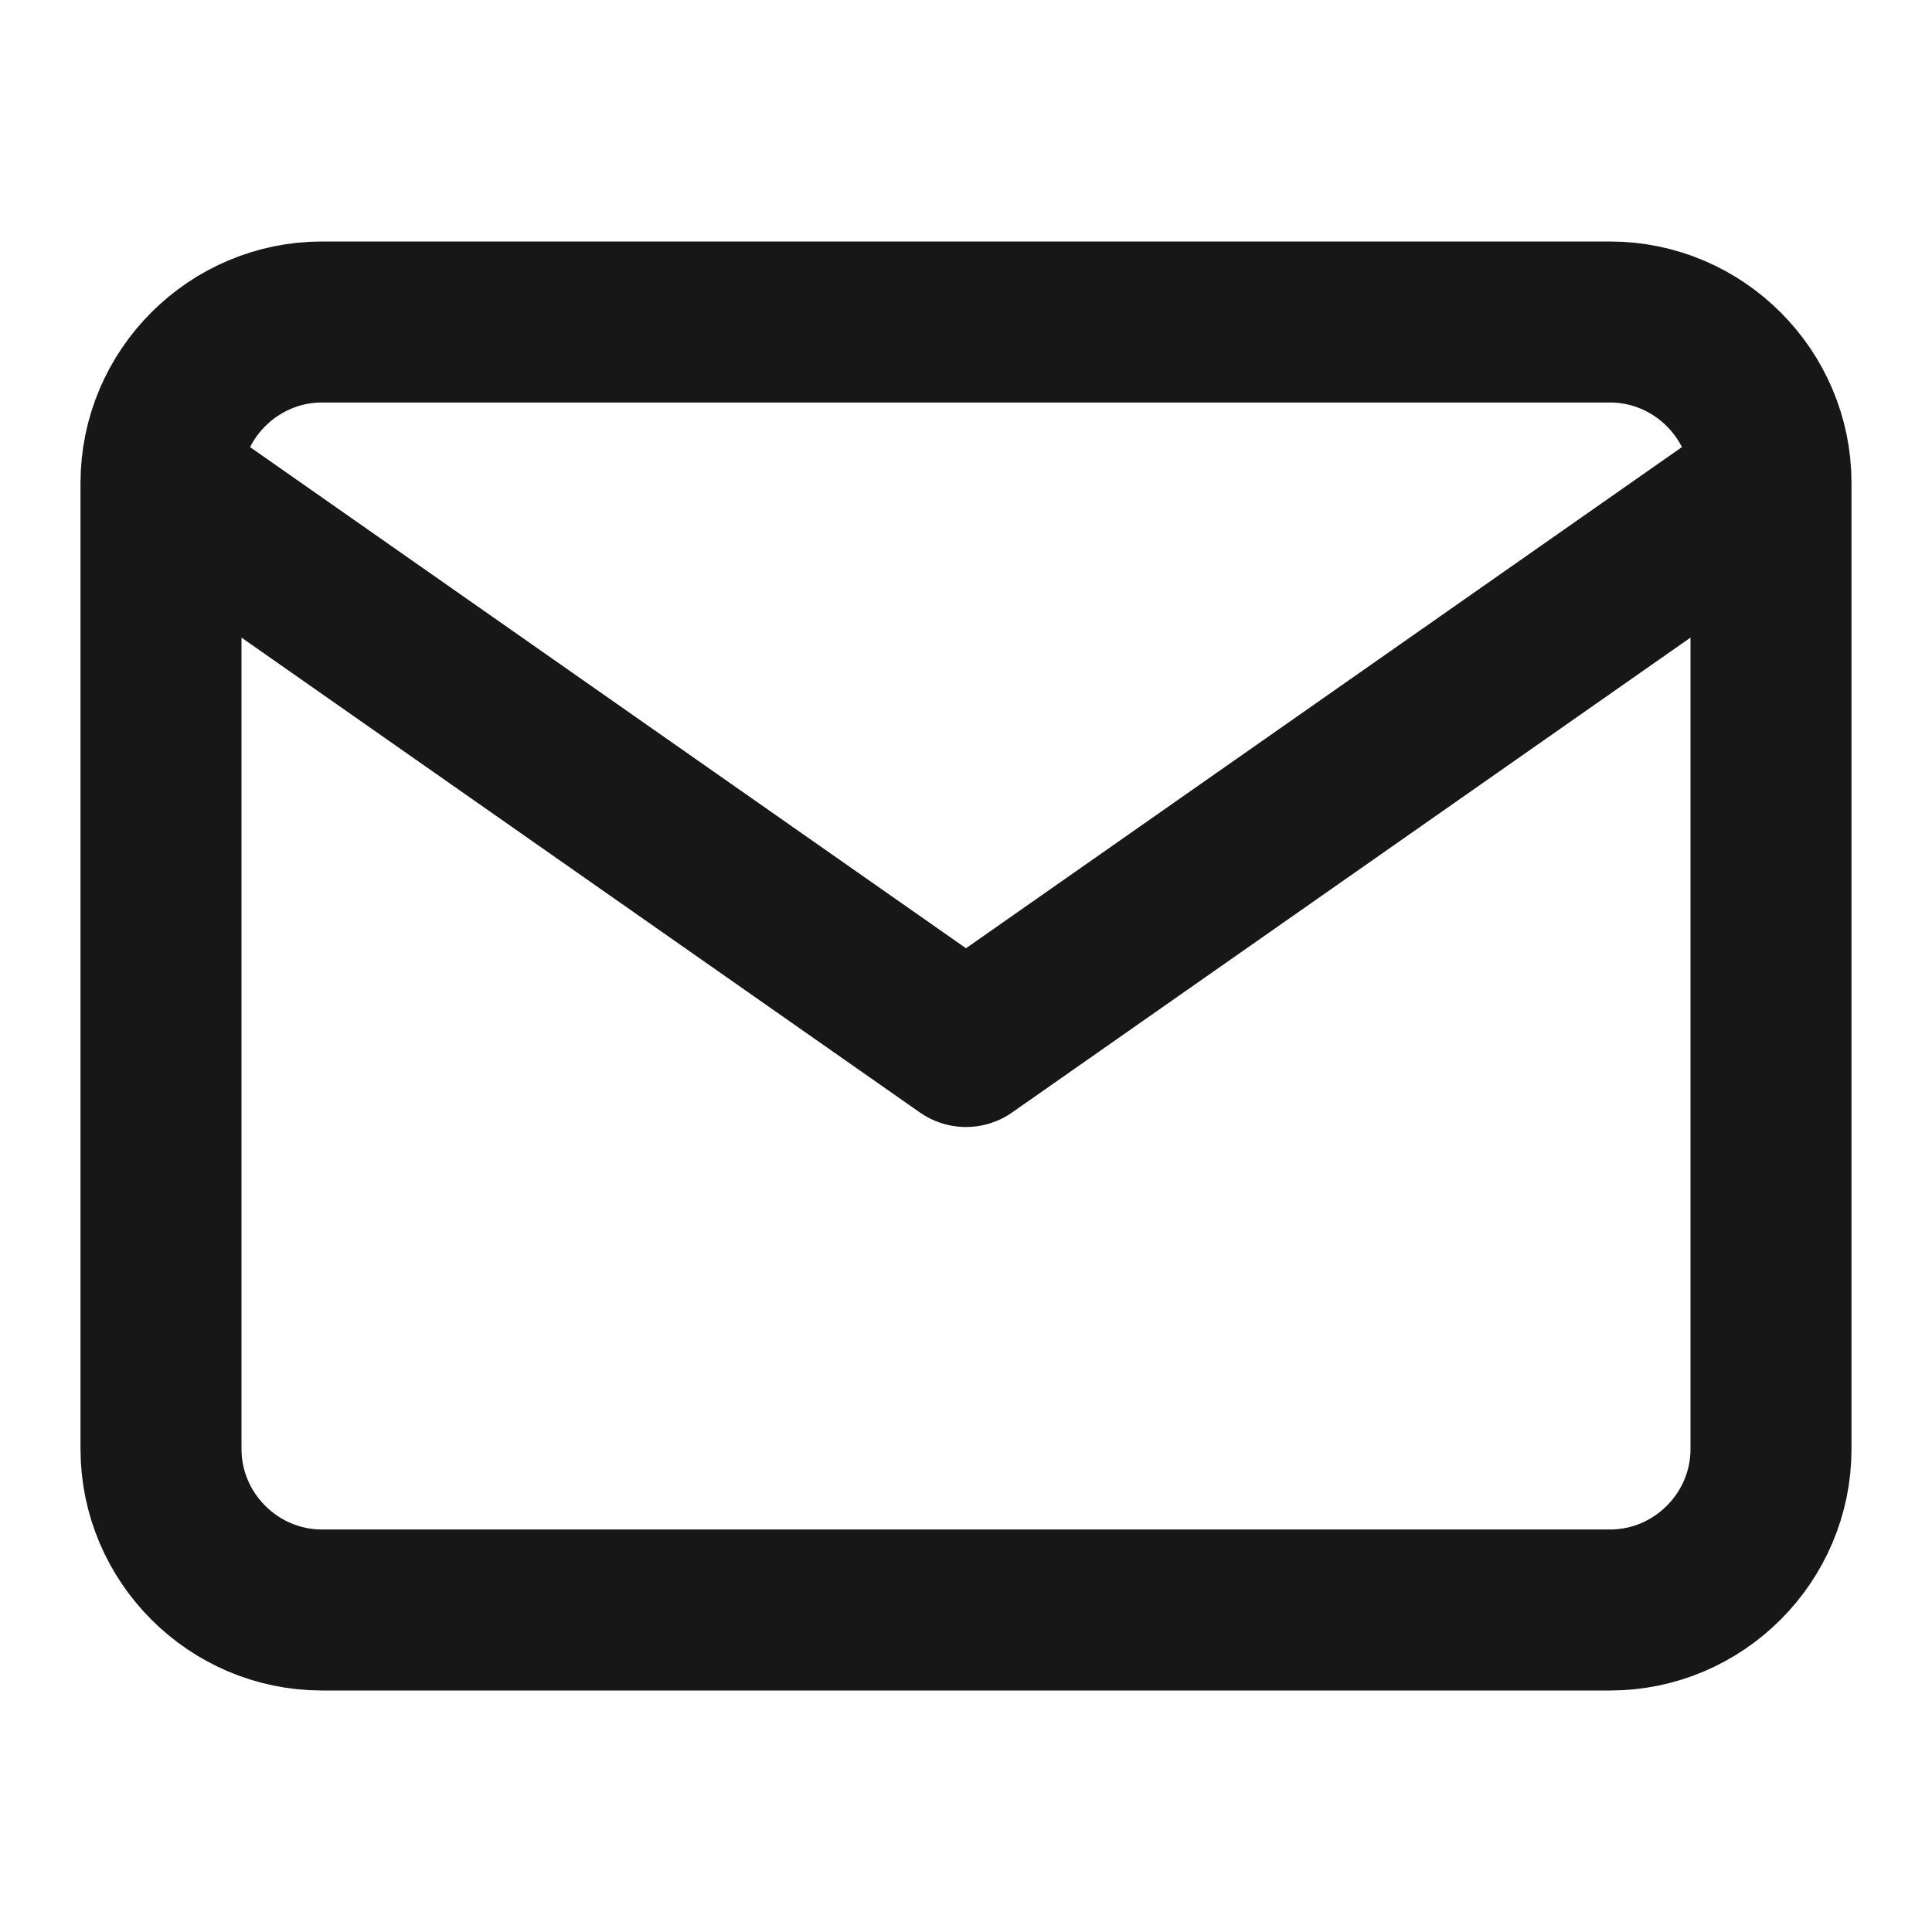
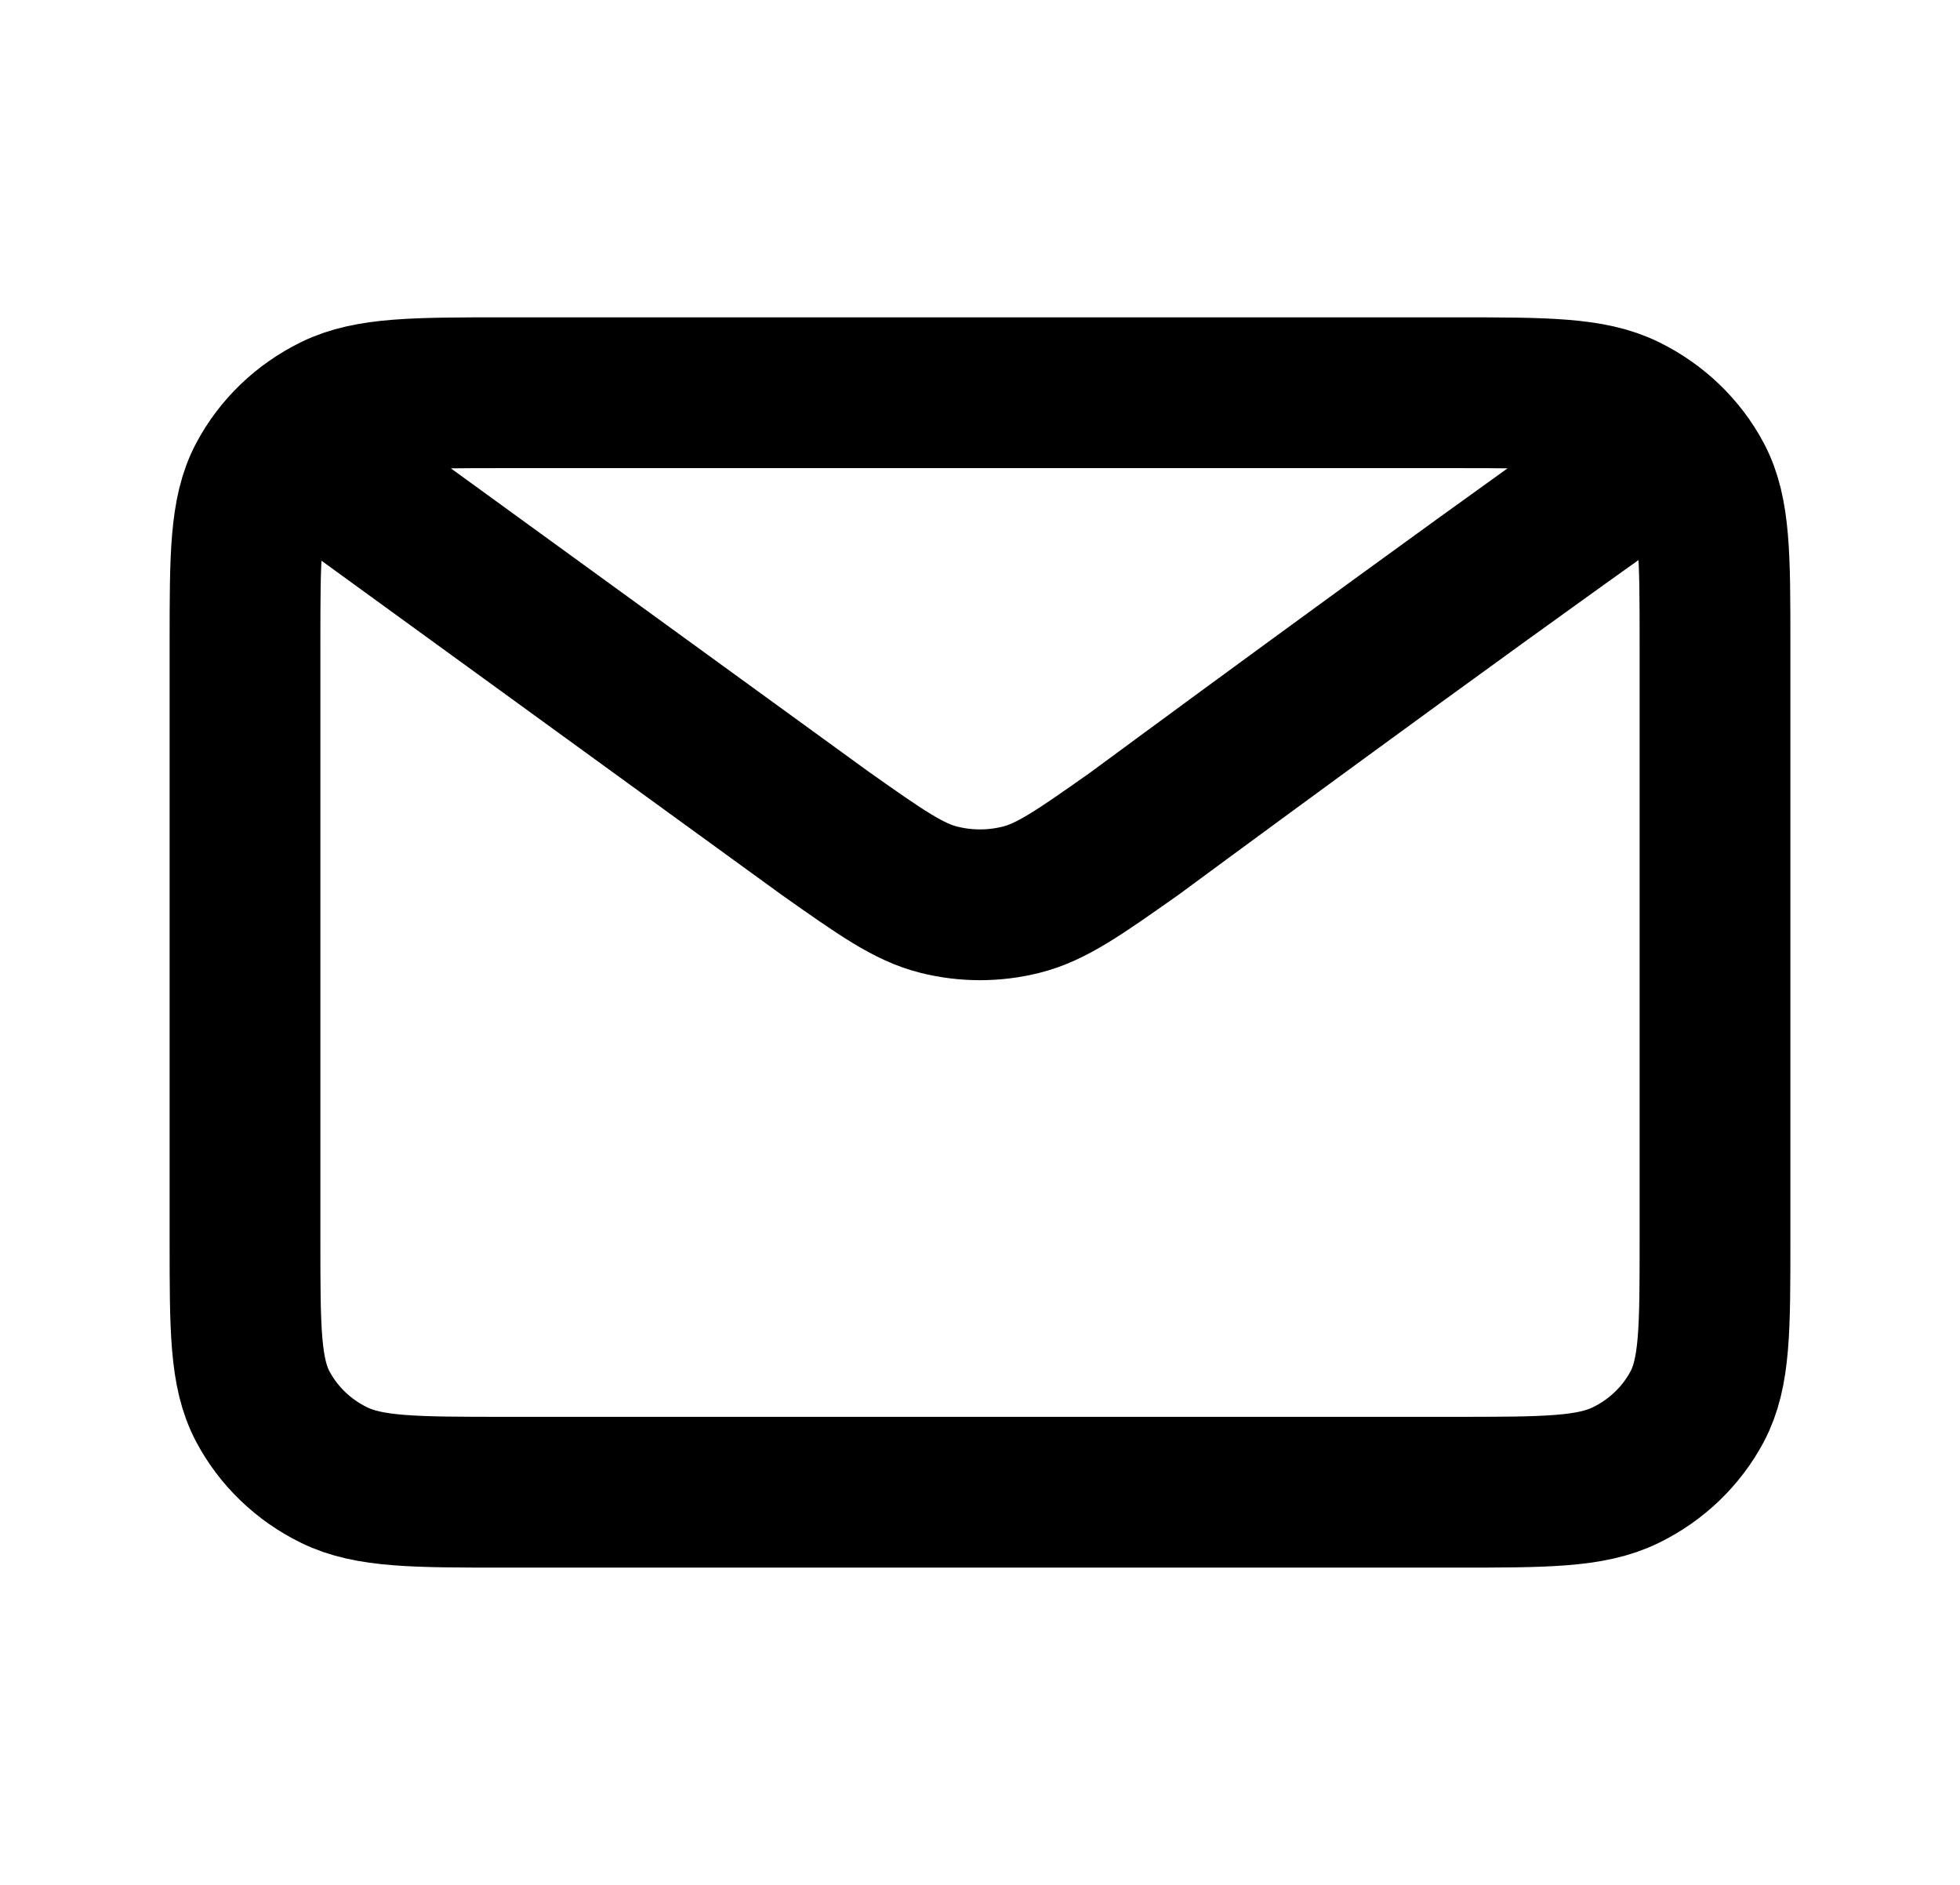
- <svg xmlns="http://www.w3.org/2000/svg" width="24" height="24" viewBox="0 0 24 24" fill="none">
-   <path d="M22 6C22 4.9 21.1 4 20 4H4C2.9 4 2 4.9 2 6M22 6V18C22 19.1 21.1 20 20 20H4C2.9 20 2 19.1 2 18V6M22 6L12 13L2 6" stroke="#171717" stroke-width="2" stroke-linecap="round" stroke-linejoin="round" />
+ <svg xmlns="http://www.w3.org/2000/svg" width="26" height="25" viewBox="0 0 26 25" fill="none">
+   <path d="M4.333 6.251L10.95 11.055L10.953 11.057C11.687 11.575 12.054 11.834 12.457 11.934C12.813 12.023 13.187 12.023 13.543 11.934C13.946 11.834 14.314 11.575 15.051 11.055C15.051 11.055 19.294 7.924 21.667 6.251M3.25 16.459V8.542C3.25 7.376 3.25 6.792 3.486 6.346C3.694 5.954 4.025 5.636 4.433 5.436C4.897 5.209 5.503 5.209 6.717 5.209H19.283C20.497 5.209 21.103 5.209 21.566 5.436C21.974 5.636 22.306 5.954 22.514 6.346C22.75 6.791 22.75 7.375 22.75 8.539V16.463C22.75 17.628 22.75 18.209 22.514 18.655C22.306 19.047 21.974 19.366 21.566 19.565C21.103 19.792 20.498 19.792 19.287 19.792H6.713C5.502 19.792 4.896 19.792 4.433 19.565C4.025 19.366 3.694 19.047 3.486 18.655C3.25 18.209 3.25 17.626 3.25 16.459Z" stroke="black" stroke-width="2" stroke-linecap="round" stroke-linejoin="round" />
</svg>
